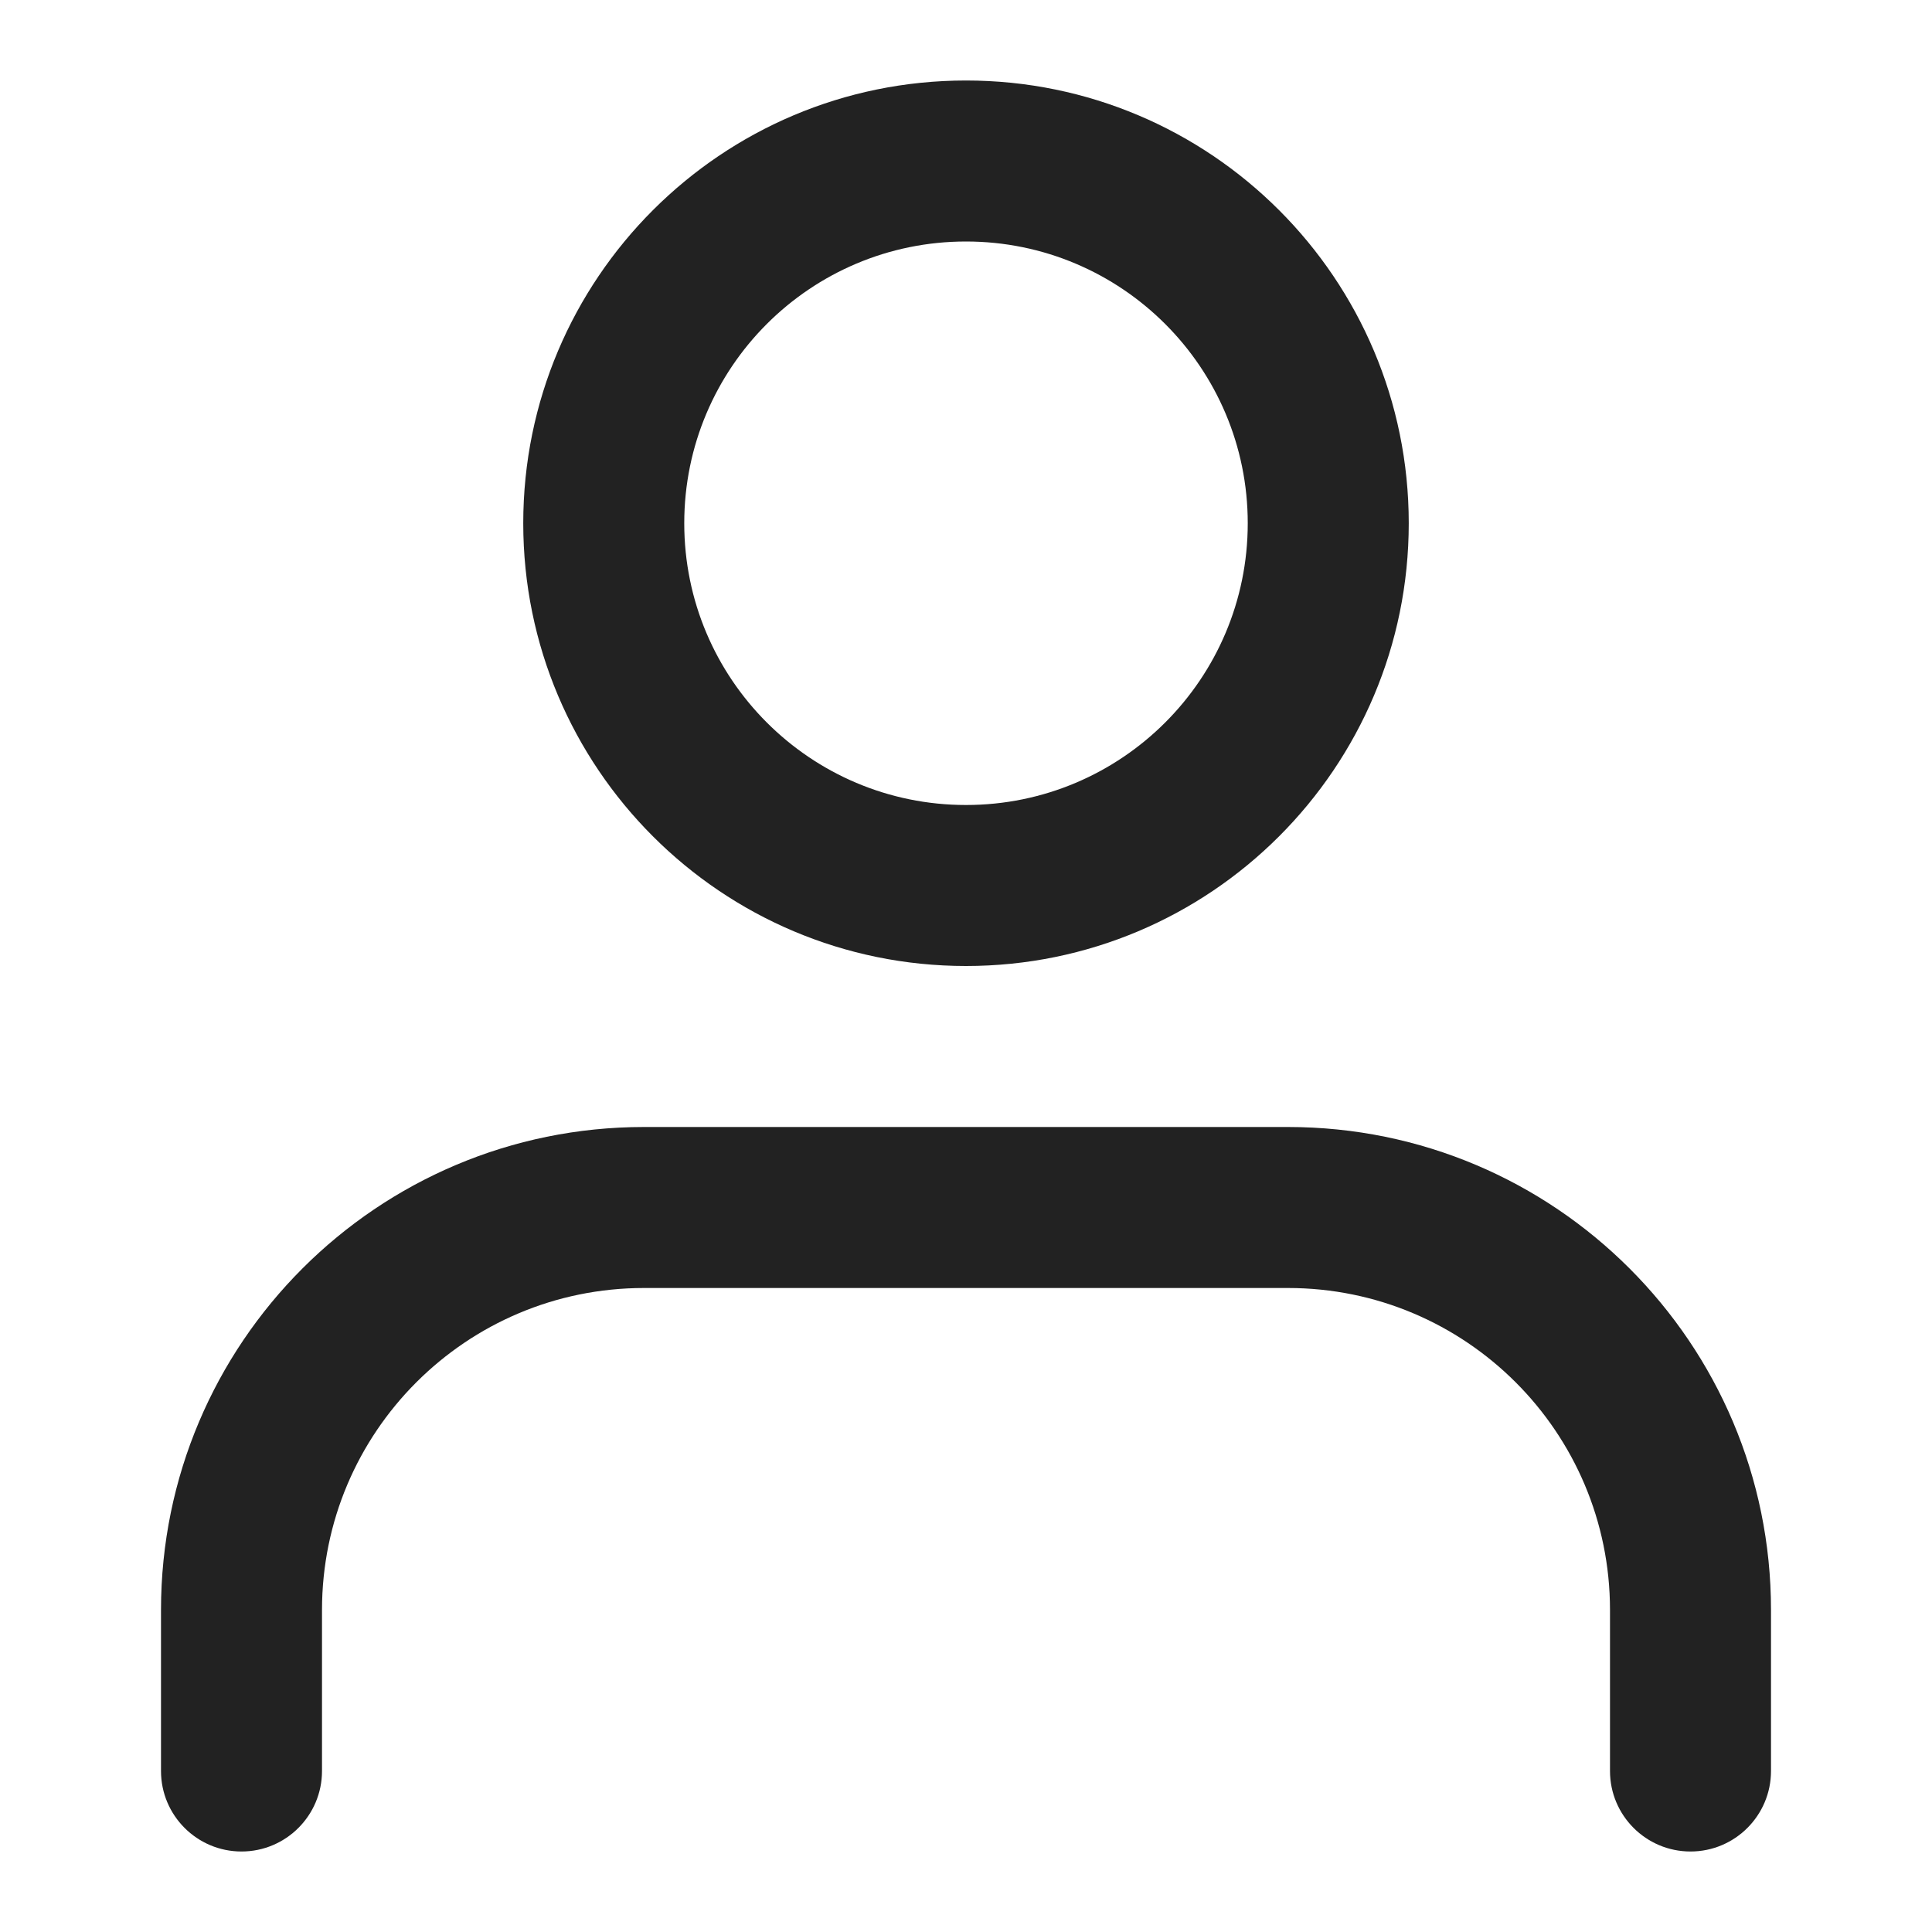
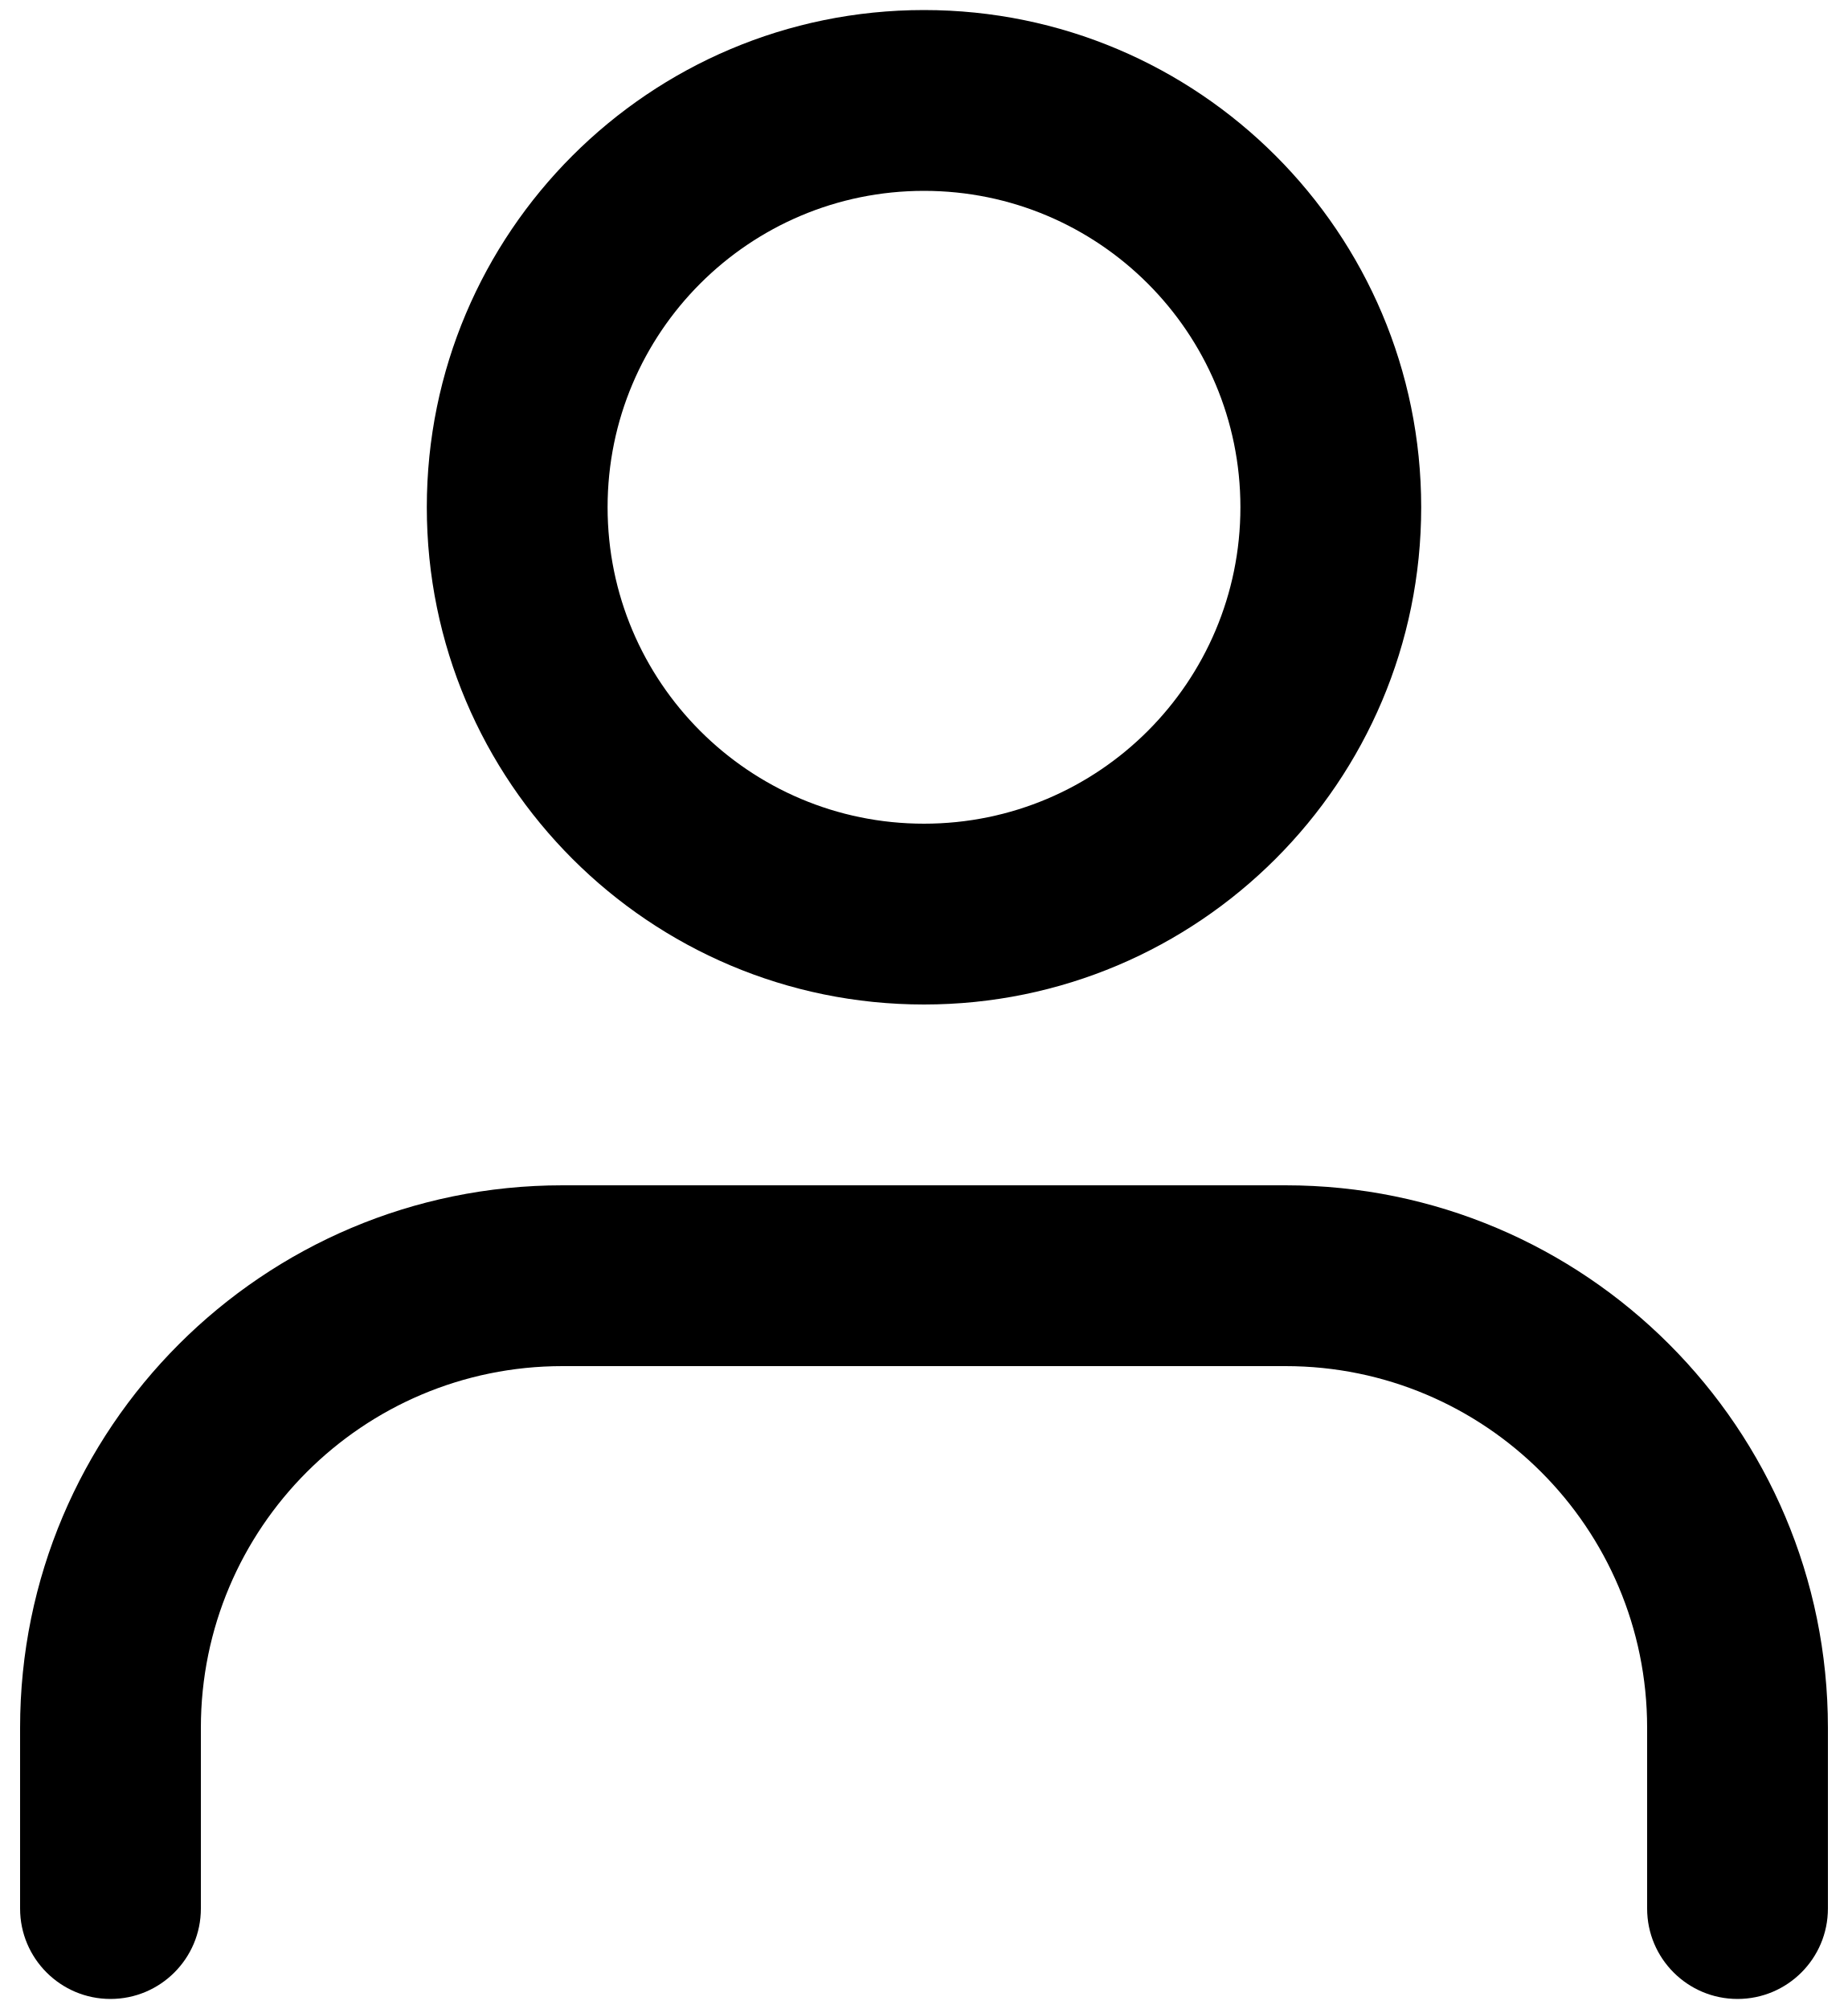
- <svg xmlns="http://www.w3.org/2000/svg" width="24" height="24" viewBox="0 0 24 24" fill="none">
-   <path fill-rule="evenodd" clip-rule="evenodd" d="M12 1C8.962 1 6.5 3.462 6.5 6.5C6.5 9.538 8.962 12 12 12C15.038 12 17.5 9.538 17.5 6.5C17.5 3.462 15.038 1 12 1ZM8.5 6.5C8.5 4.567 10.067 3 12 3C13.933 3 15.5 4.567 15.5 6.5C15.5 8.433 13.933 10 12 10C10.067 10 8.5 8.433 8.5 6.5Z" fill="#222222" />
-   <path d="M8 14C4.686 14 2 16.686 2 20V22C2 22.552 2.448 23 3 23C3.552 23 4 22.552 4 22V20C4 17.791 5.791 16 8 16H16C18.209 16 20 17.791 20 20V22C20 22.552 20.448 23 21 23C21.552 23 22 22.552 22 22V20C22 16.686 19.314 14 16 14H8Z" fill="#222222" />
+ <svg xmlns="http://www.w3.org/2000/svg" width="23" height="25" viewBox="0 0 23 25" fill="none">
+   <path fill-rule="evenodd" clip-rule="evenodd" d="M11.5 0.125C8.083 0.125 5.312 2.895 5.312 6.312C5.312 9.73 8.083 12.5 11.5 12.5C14.917 12.5 17.688 9.73 17.688 6.312C17.688 2.895 14.917 0.125 11.5 0.125ZM7.562 6.312C7.562 4.138 9.325 2.375 11.5 2.375C13.675 2.375 15.438 4.138 15.438 6.312C15.438 8.487 13.675 10.25 11.5 10.25C9.325 10.25 7.562 8.487 7.562 6.312Z" fill="black" />
+   <path d="M7 14.75C3.272 14.75 0.25 17.772 0.25 21.5V23.75C0.25 24.371 0.754 24.875 1.375 24.875C1.996 24.875 2.5 24.371 2.5 23.75V21.5C2.5 19.015 4.515 17 7 17H16C18.485 17 20.5 19.015 20.5 21.5V23.75C20.5 24.371 21.004 24.875 21.625 24.875C22.246 24.875 22.75 24.371 22.75 23.75V21.5C22.75 17.772 19.728 14.75 16 14.75H7Z" fill="black" />
</svg>
